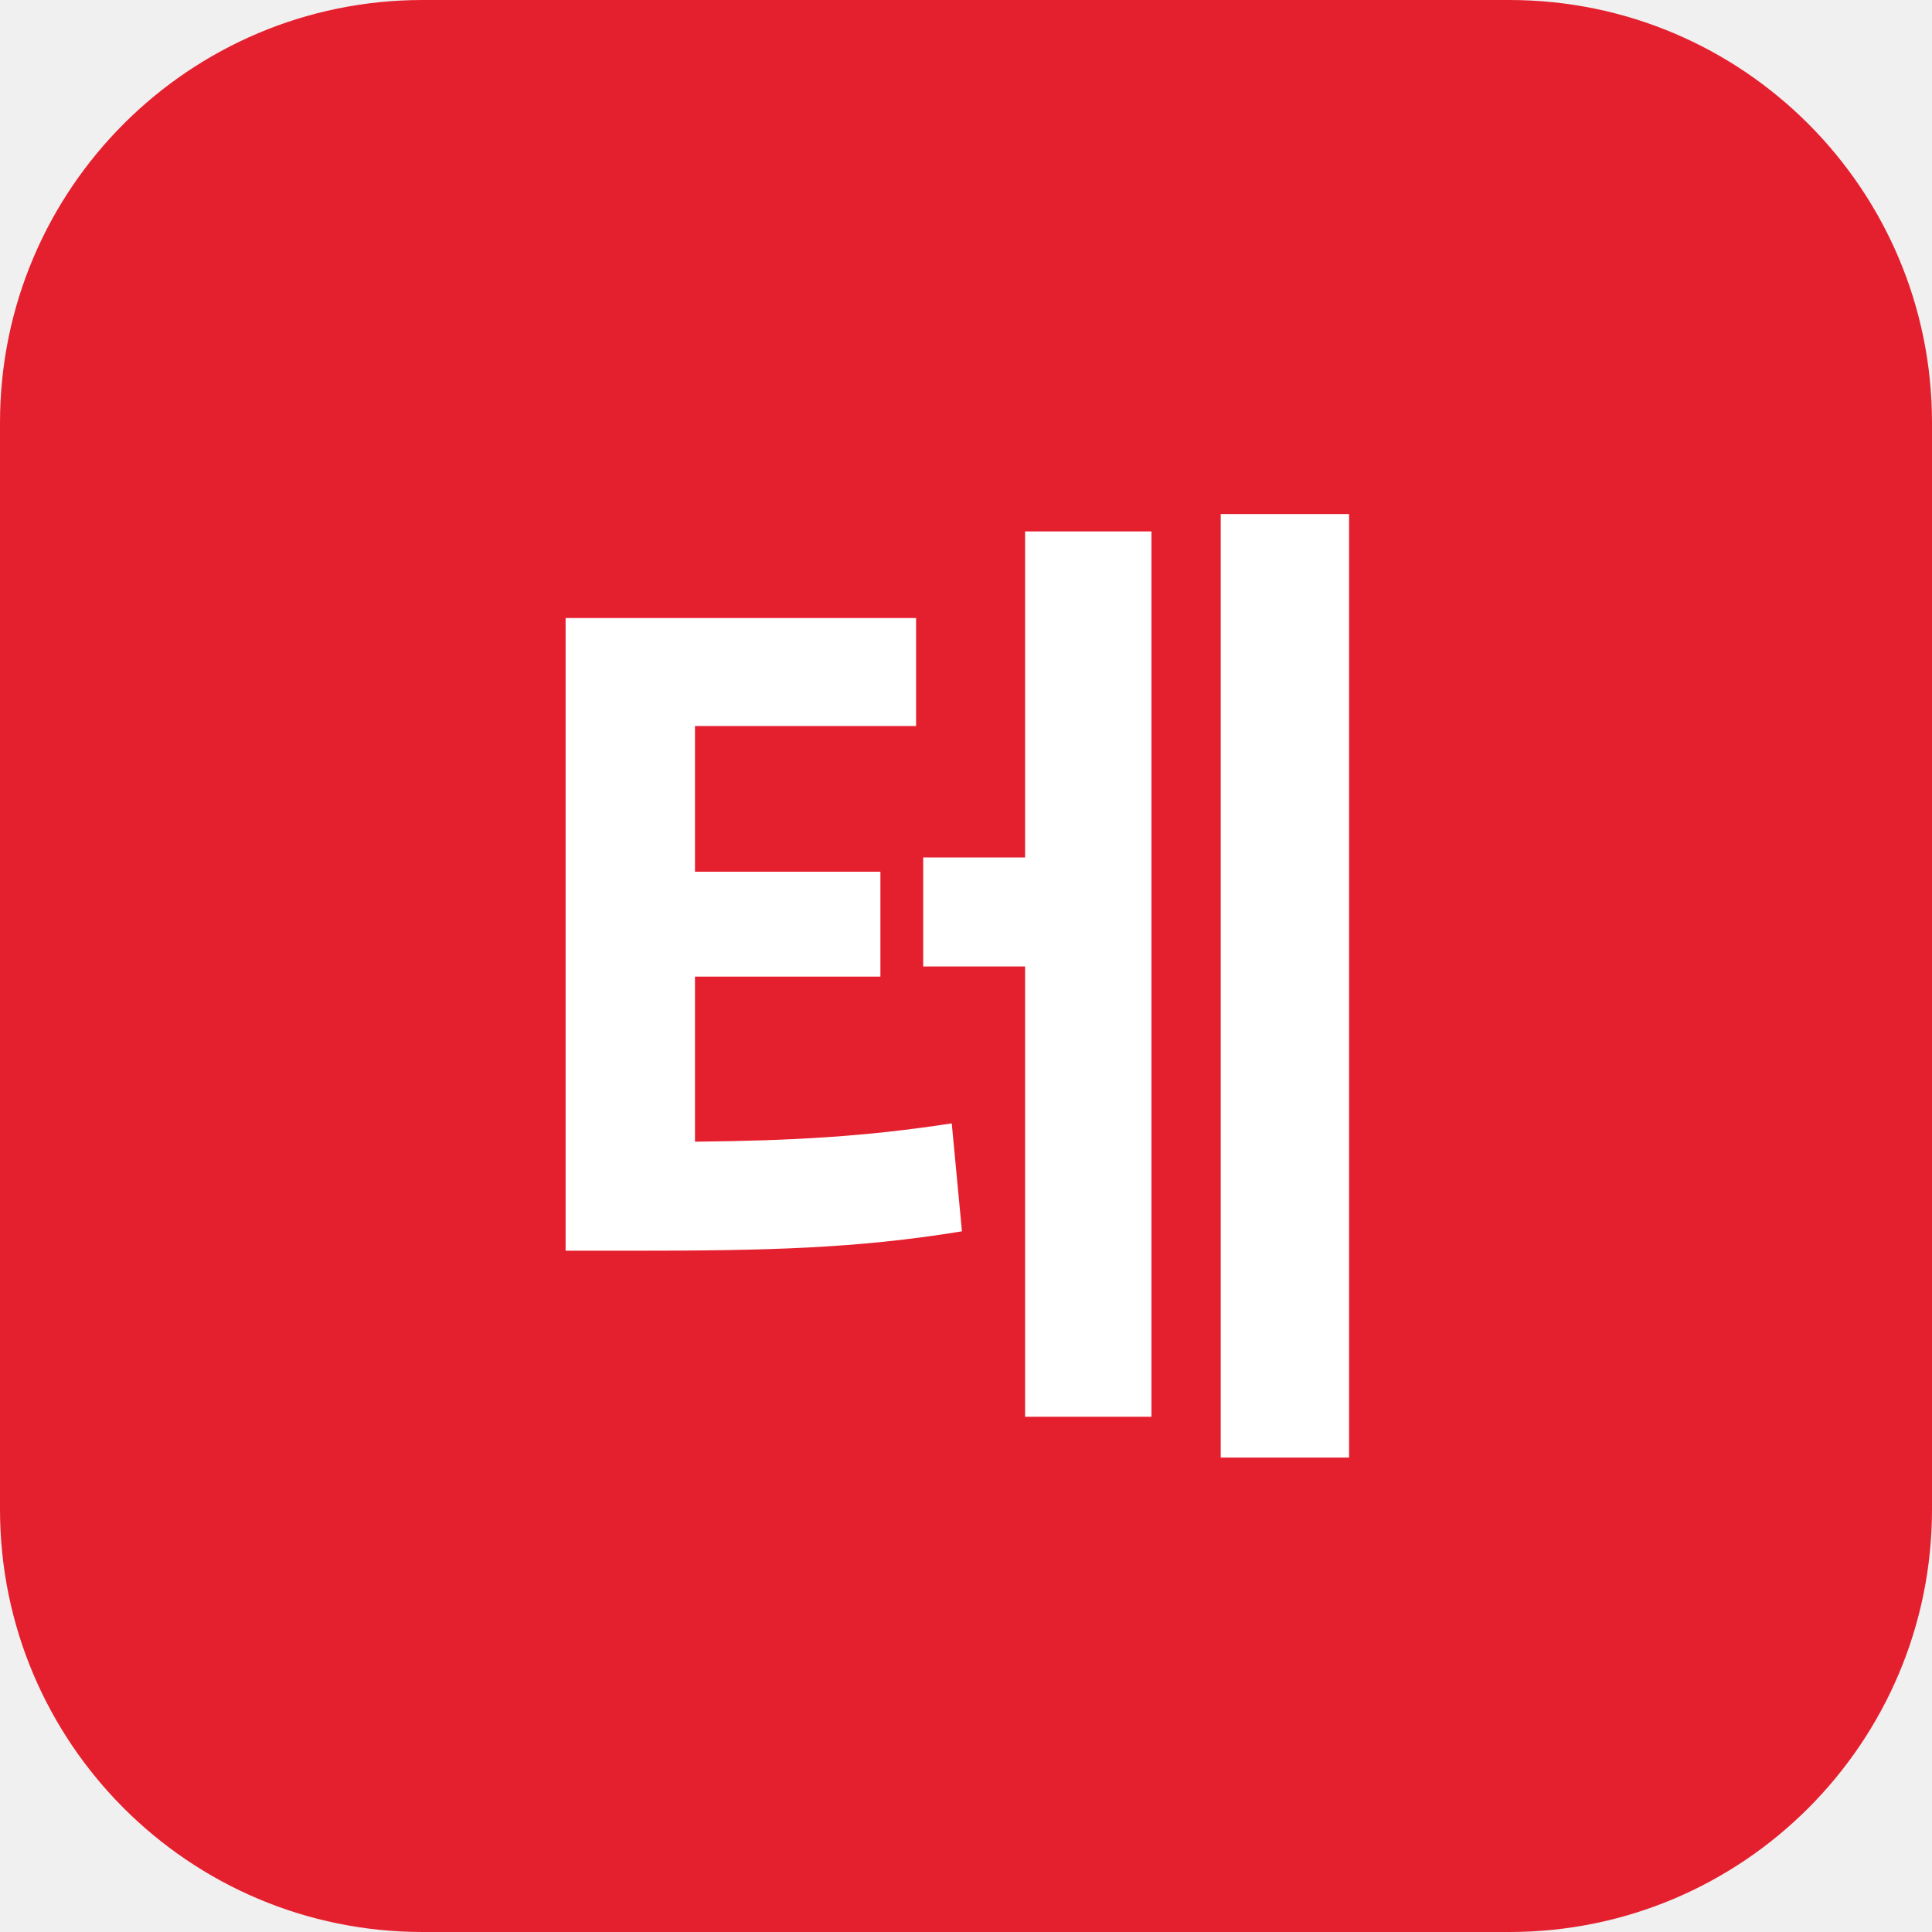
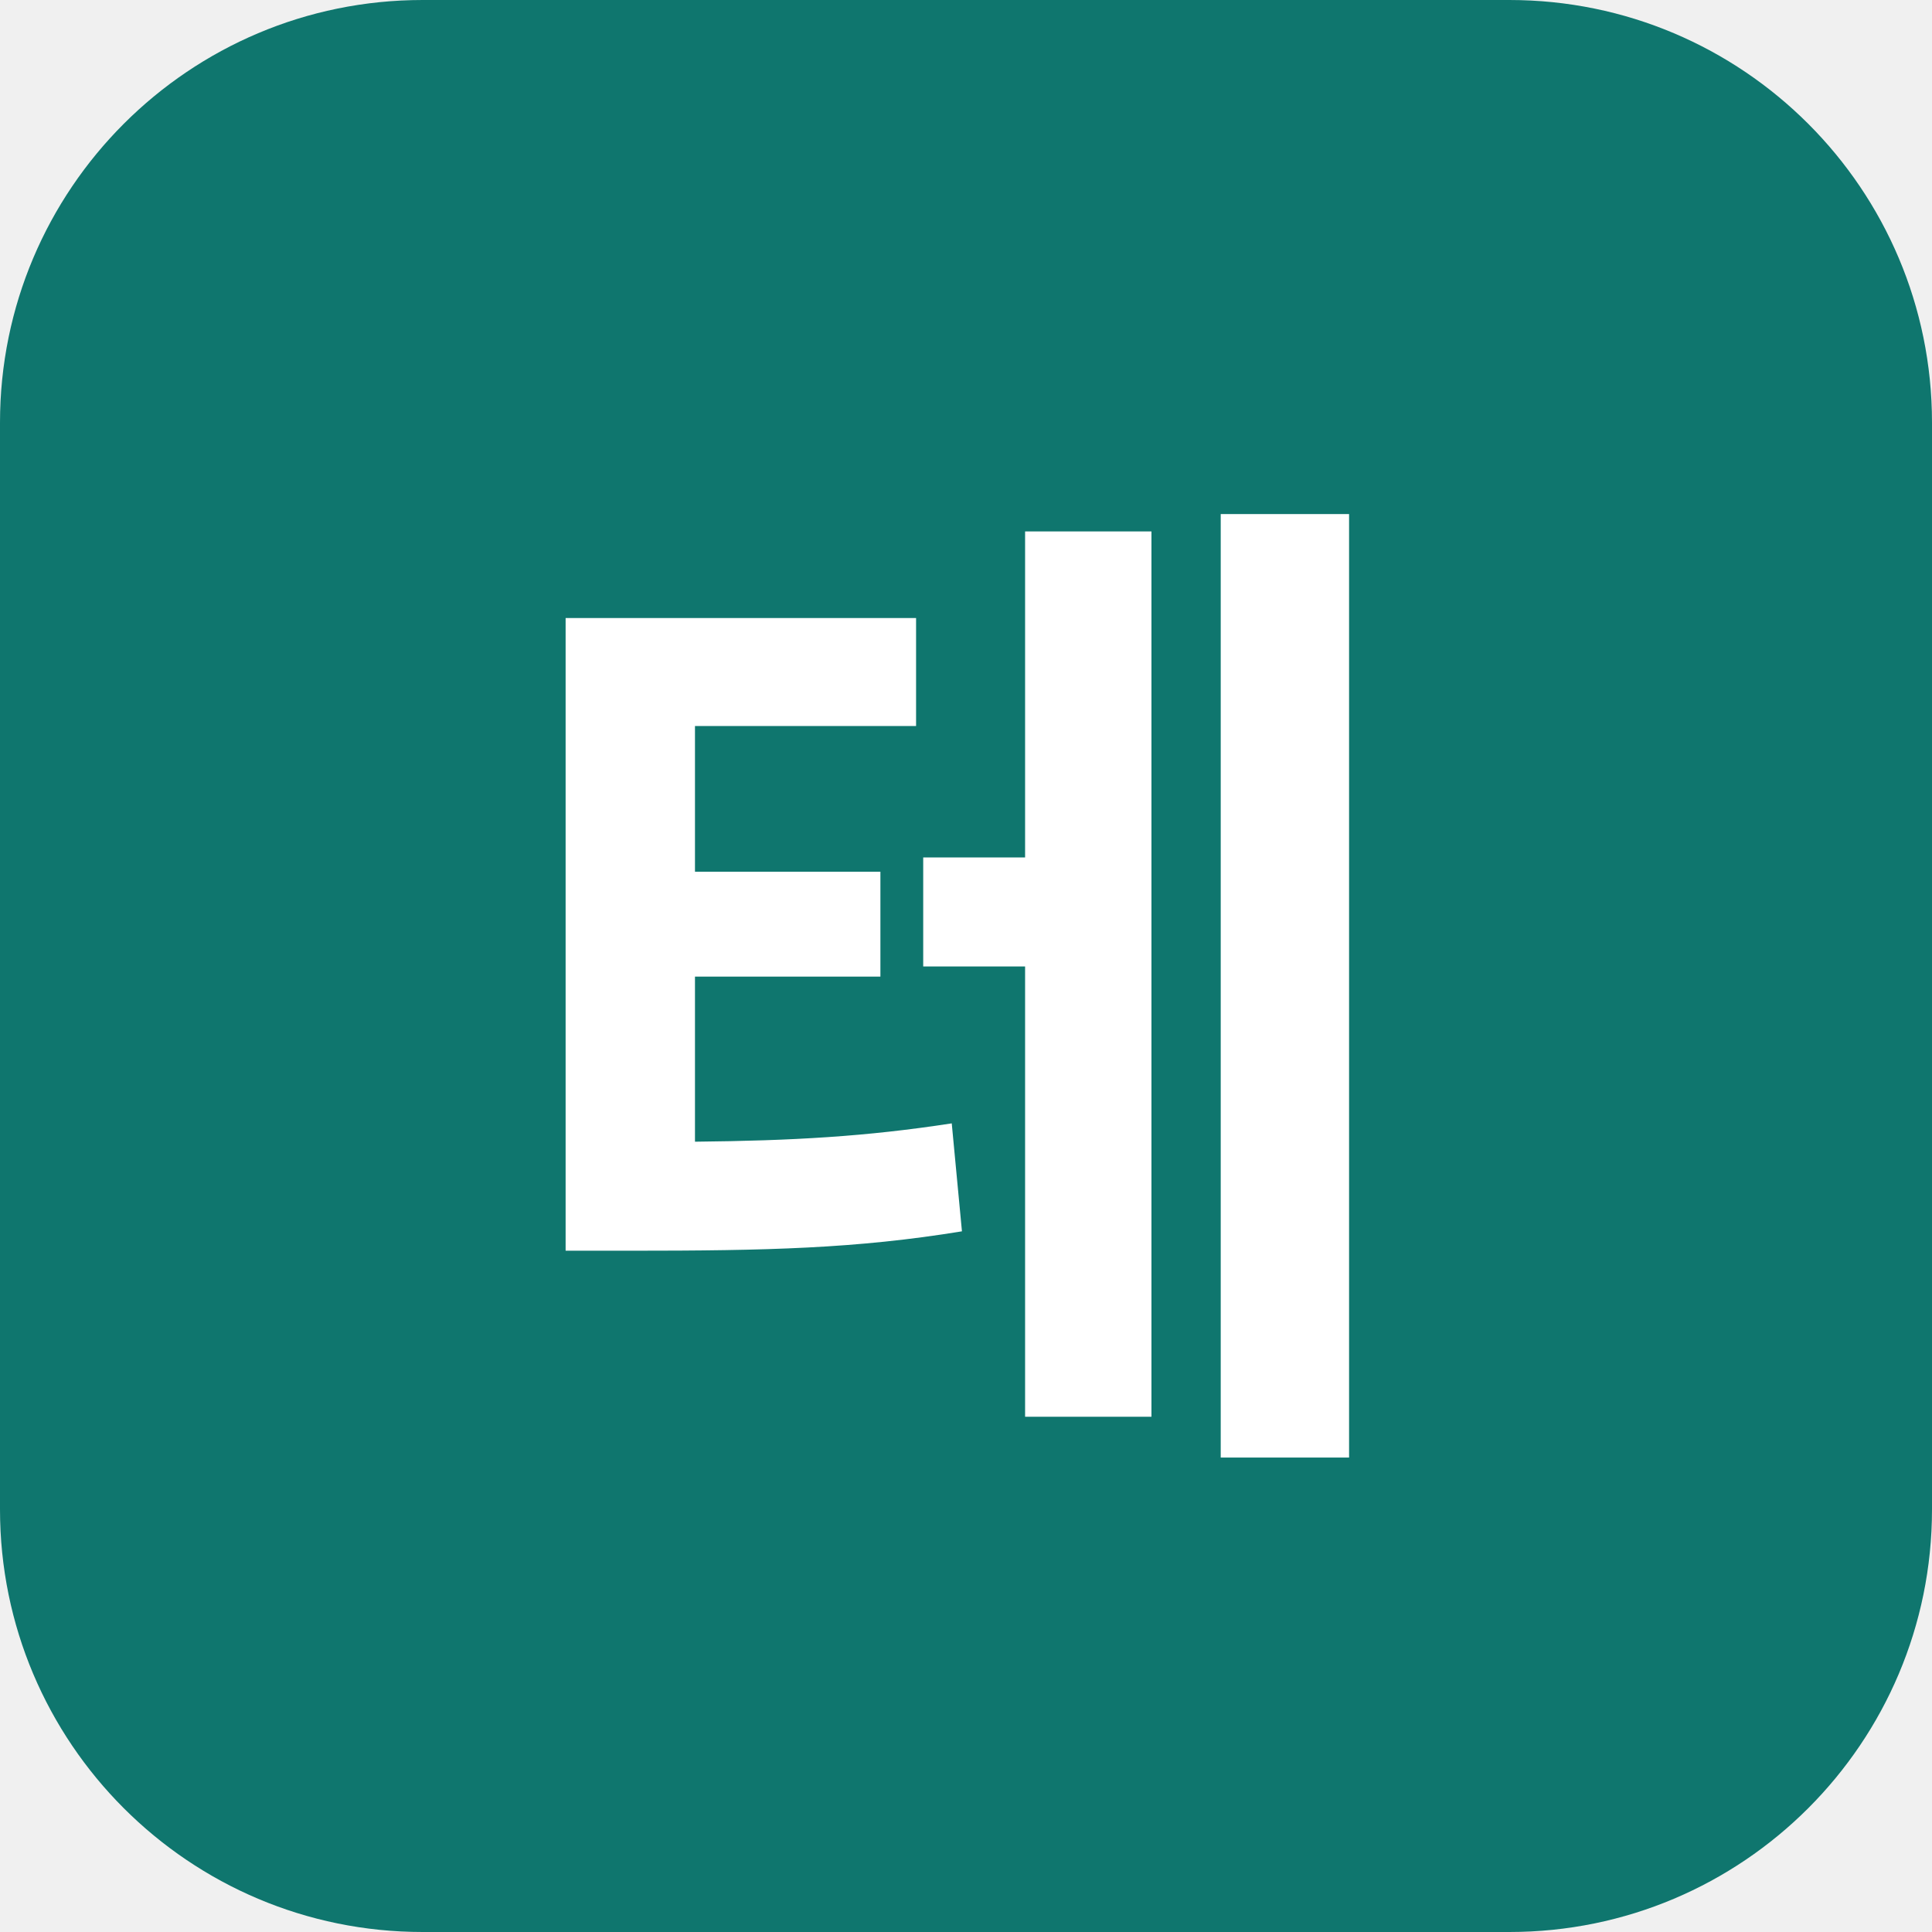
<svg xmlns="http://www.w3.org/2000/svg" viewBox="0 0 512 512">
-   <rect width="512" height="512" rx="112" fill="#E5202E" />
+   <rect width="512" height="512" rx="112" fill="#0F766E" />
  <text x="256" y="268" text-anchor="middle" dominant-baseline="middle" font-family="Pretendard, 'Malgun Gothic', sans-serif" font-weight="900" font-size="270" fill="#fff" letter-spacing="-10">테</text>
</svg>
